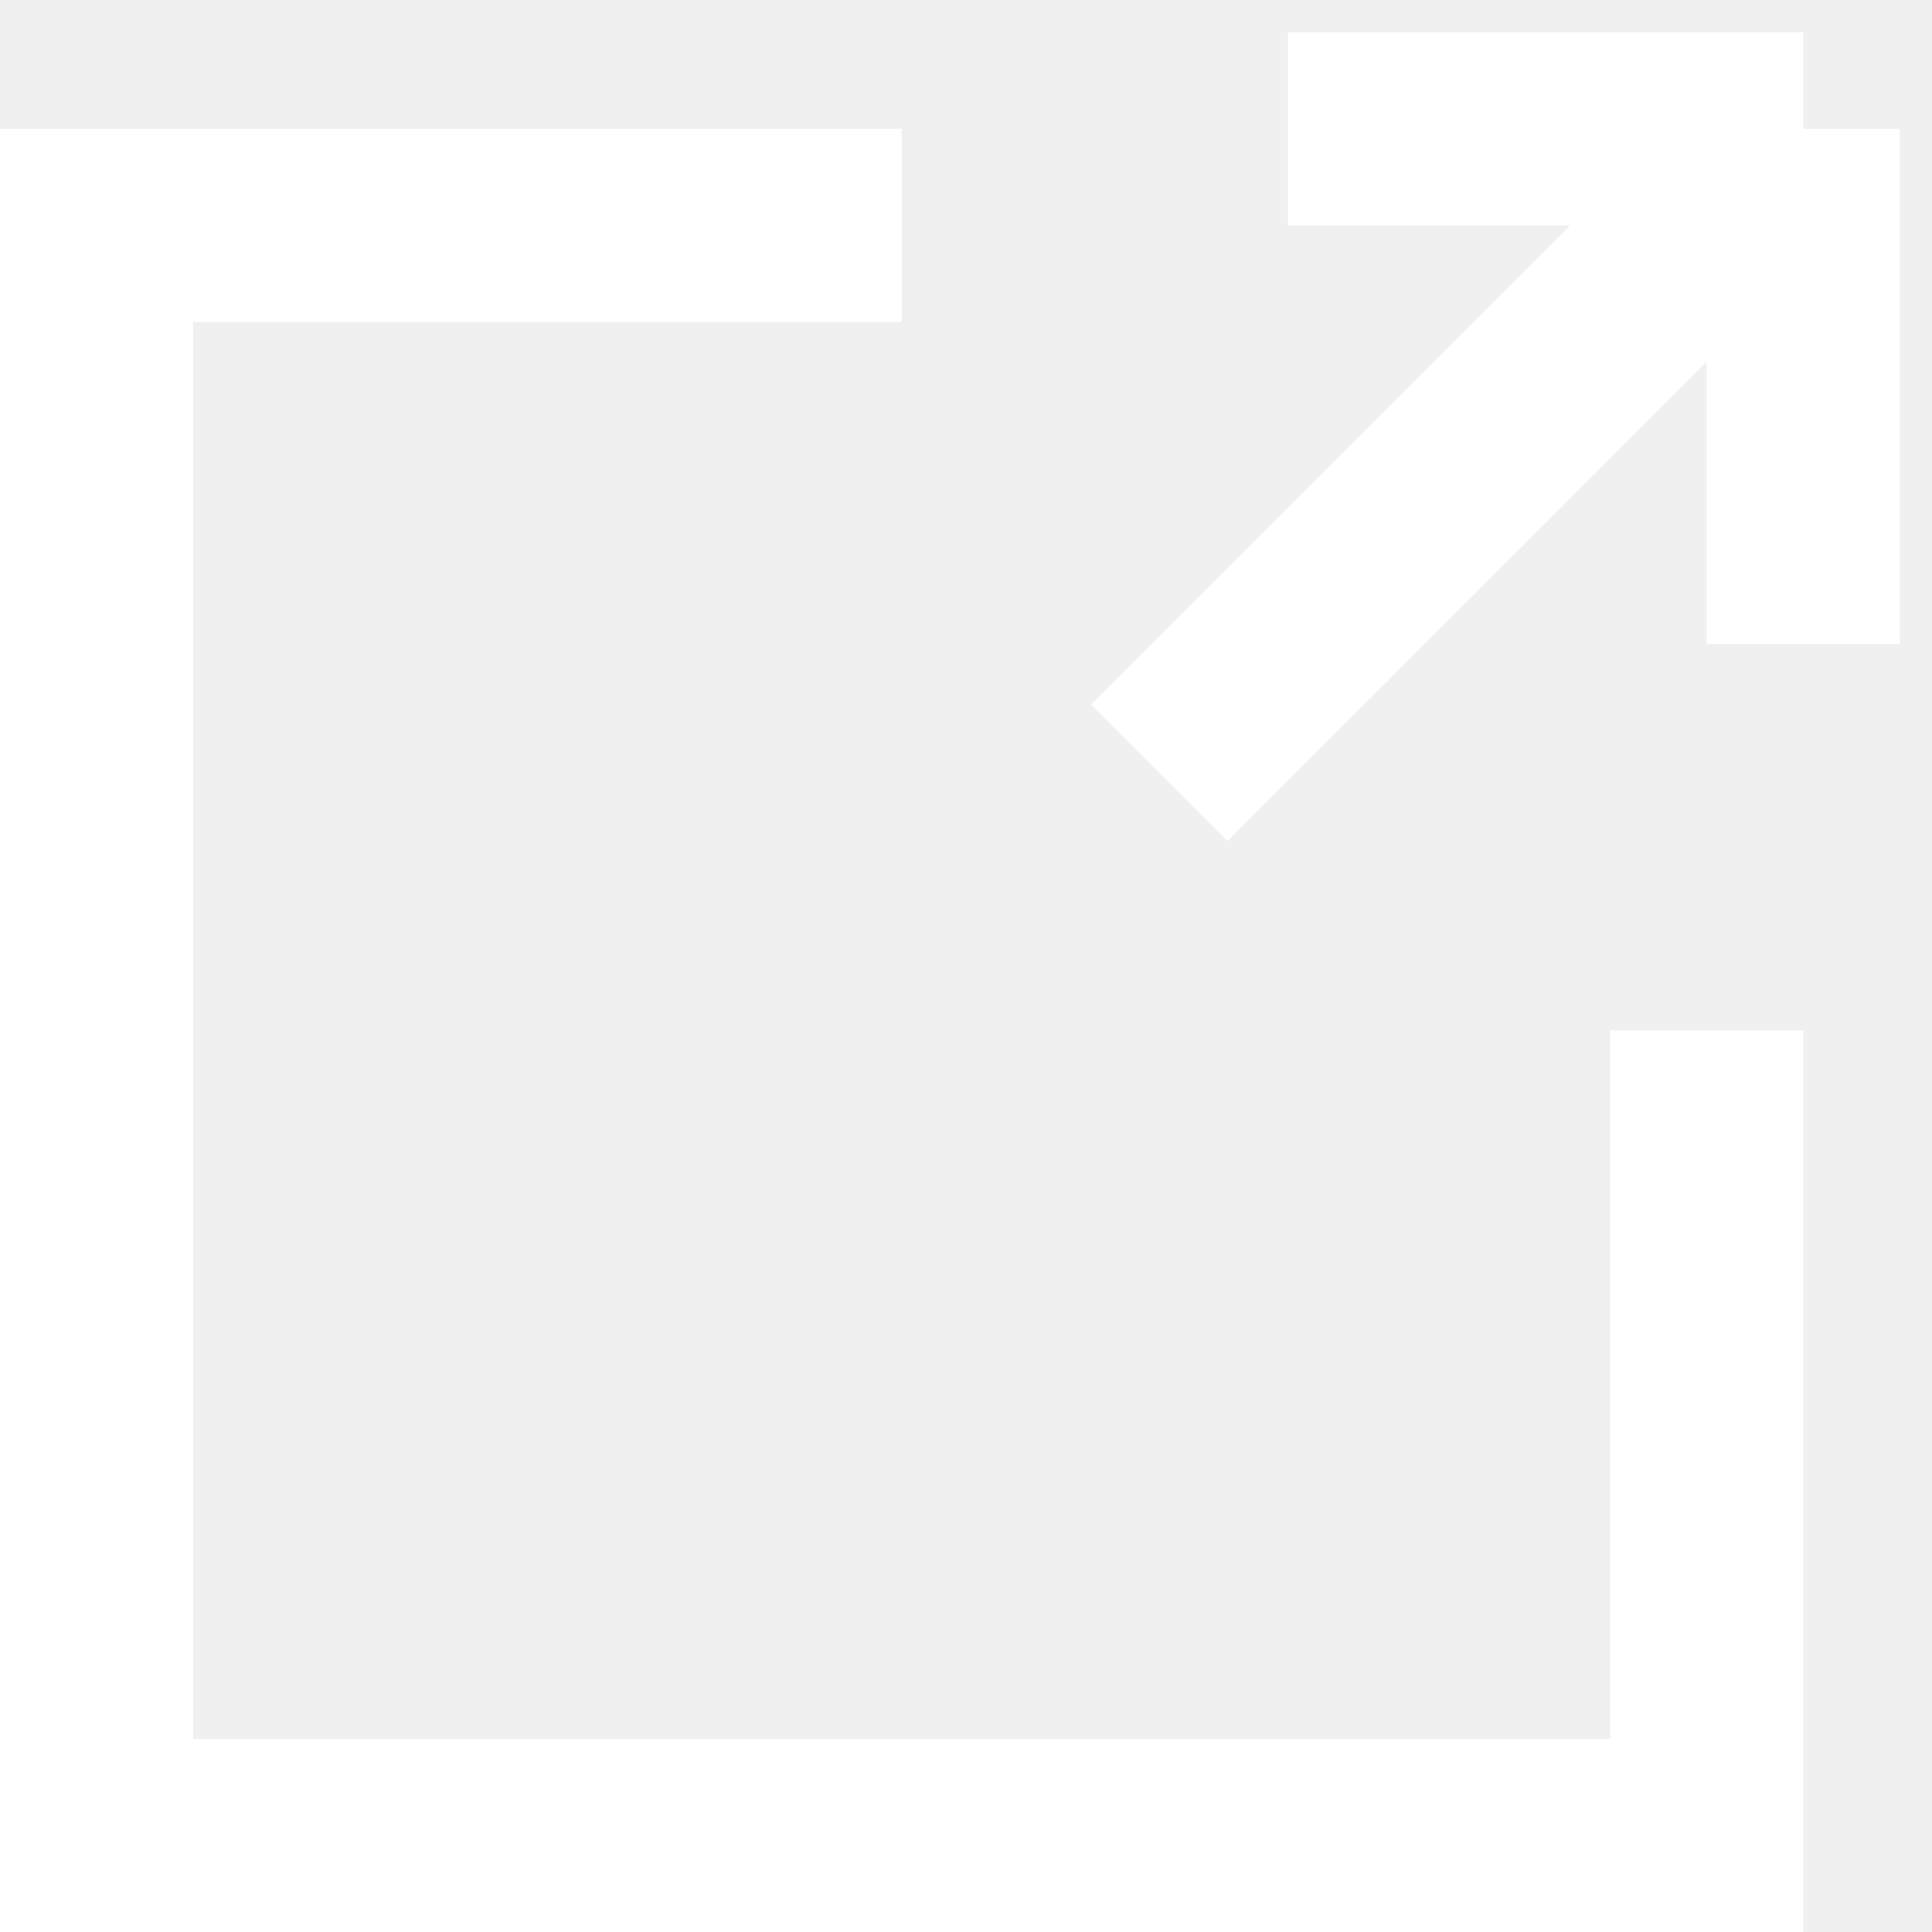
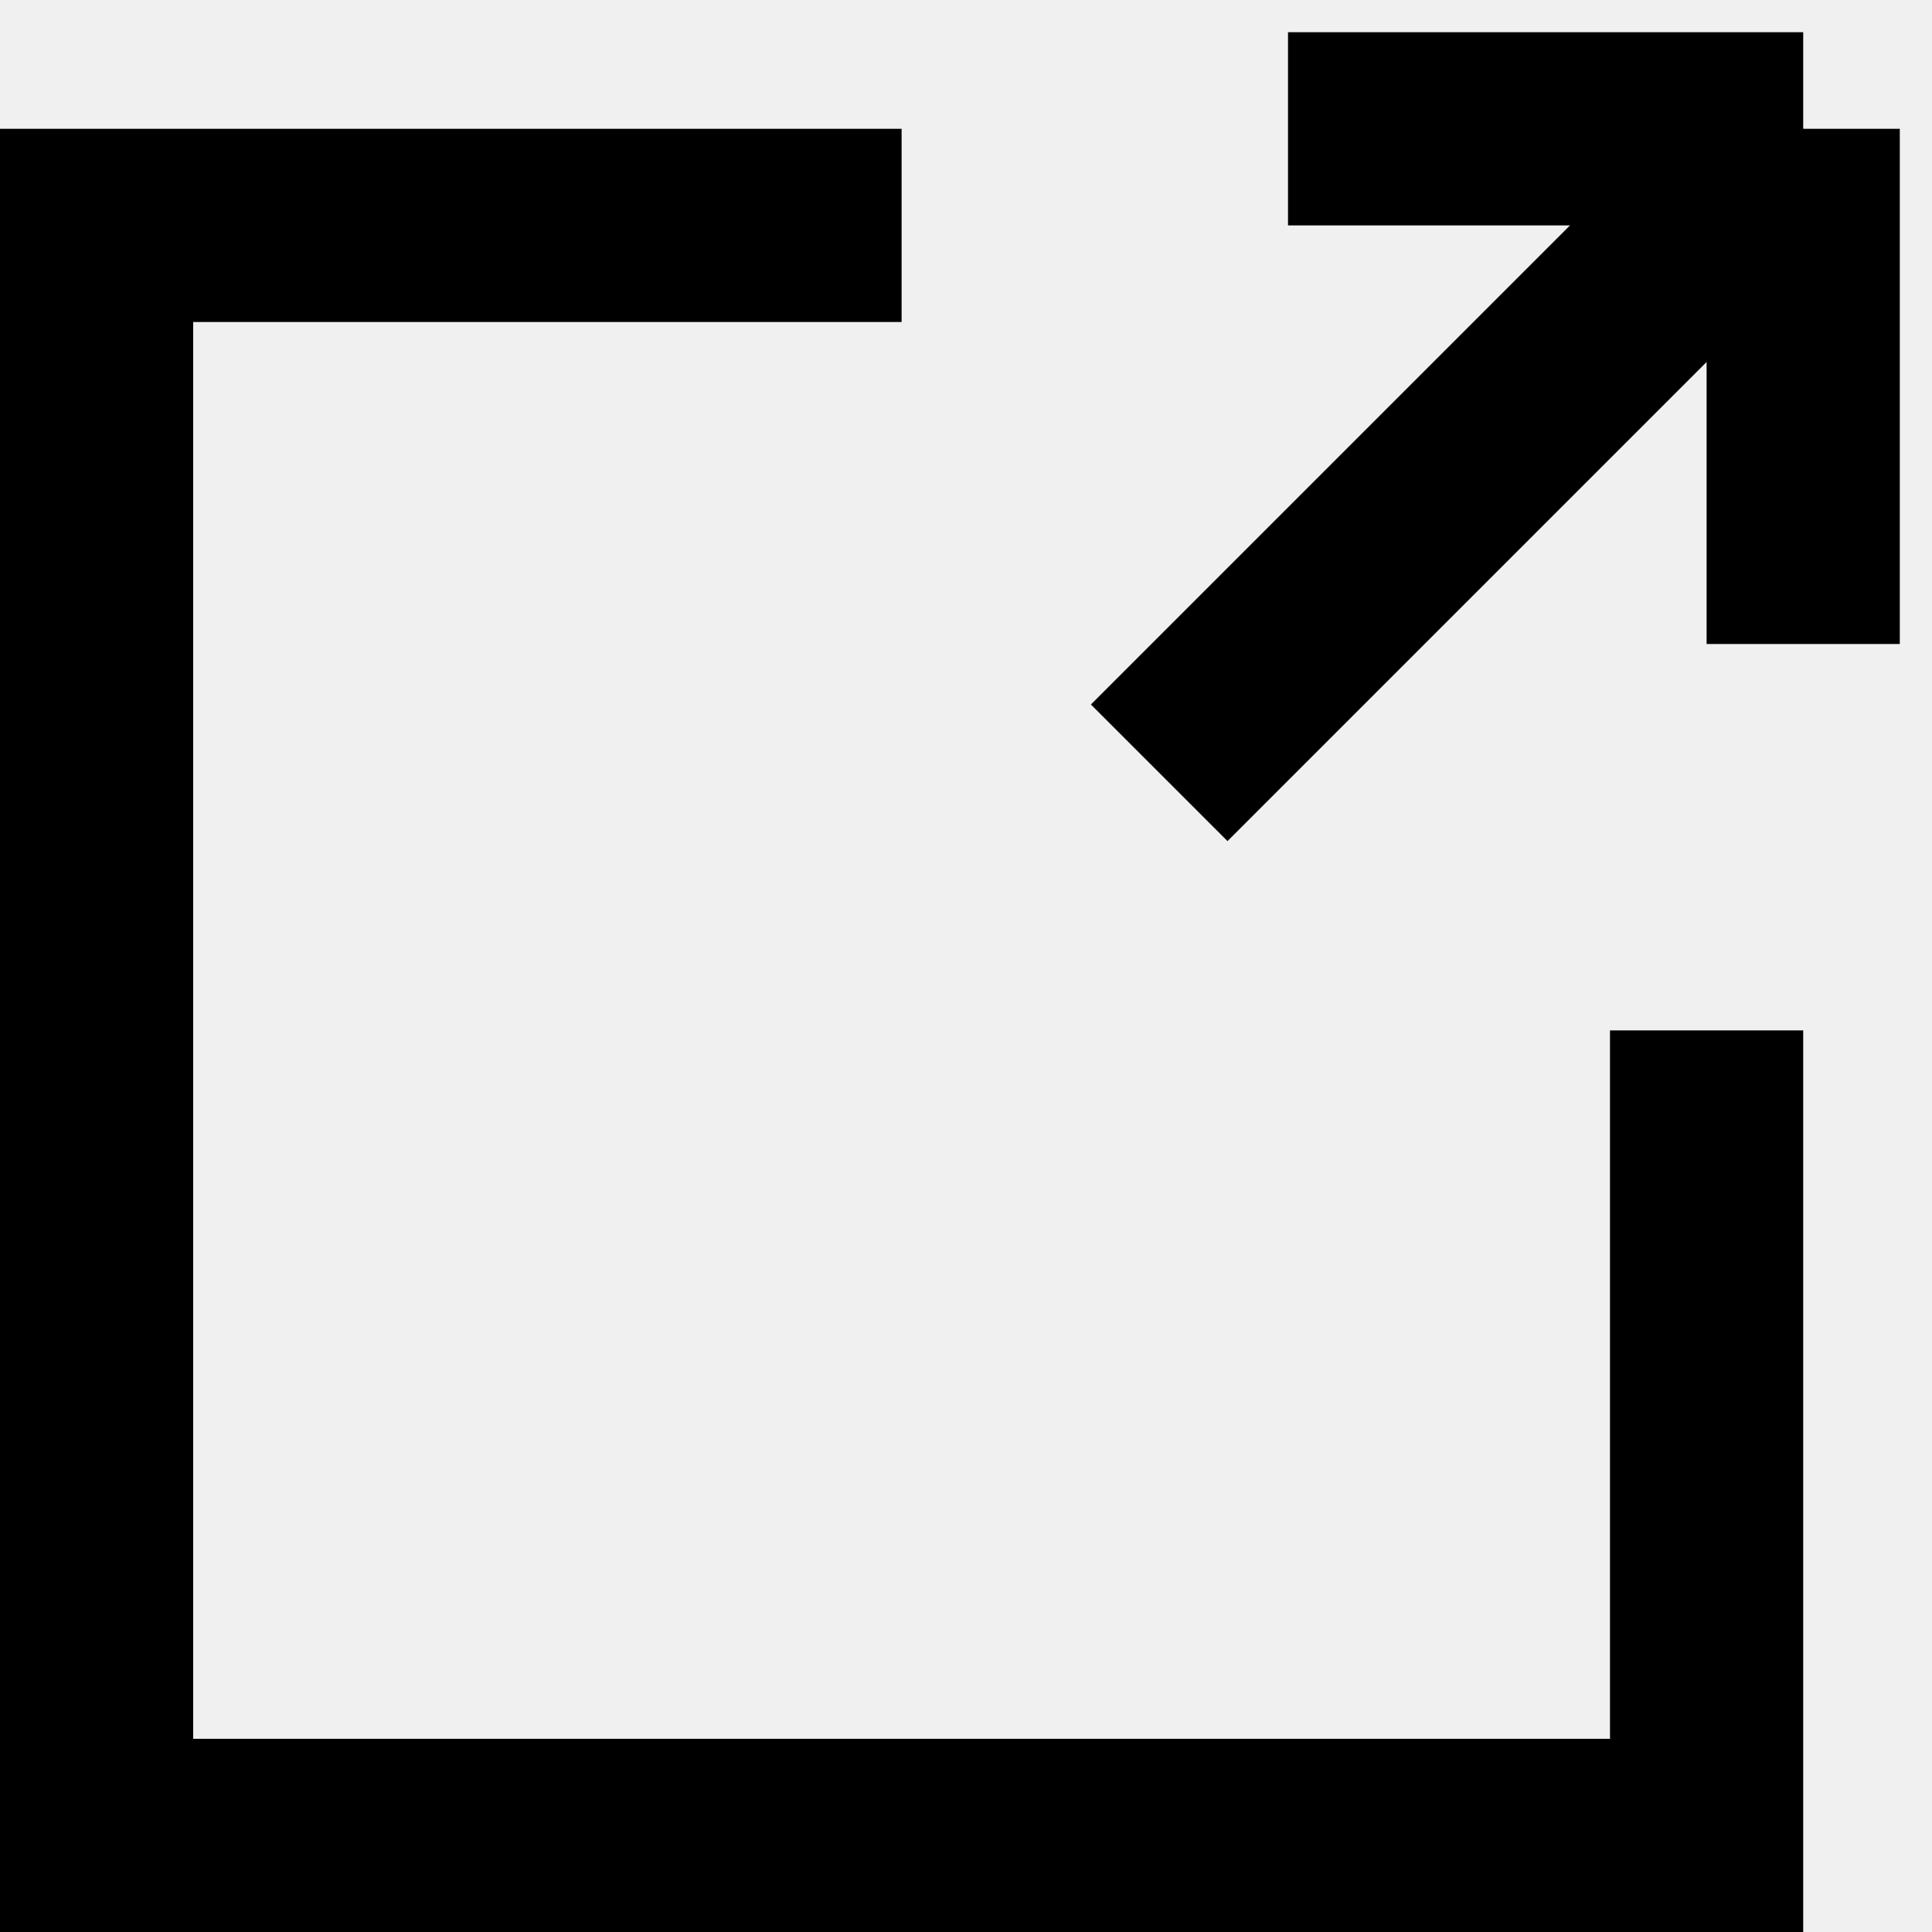
<svg xmlns="http://www.w3.org/2000/svg" width="15" height="15" viewBox="0 0 15 15" fill="none">
-   <path fill-rule="evenodd" clip-rule="evenodd" d="M7 2.5H1.5V13.5H12.5V8H14V13.5V15H12.5H1.5H0V13.5V2.5V1H1.5H7V2.5Z" fill="white" />
-   <path d="M14 1L9 6" stroke="white" stroke-width="1.5" />
-   <path d="M14 1L10 1" stroke="white" stroke-width="1.5" />
-   <path d="M14 1L14 5" stroke="white" stroke-width="1.5" />
+   <path fill-rule="evenodd" clip-rule="evenodd" d="M7 2.5H1.5V13.5H12.5V8H14V13.5V15H12.5H1.5H0V13.5V2.5V1H1.5H7V2.5Z" fill="currentColor" />
+   <path d="M14 1L9 6" stroke="currentColor" stroke-width="1.5" />
+   <path d="M14 1L10 1" stroke="currentColor" stroke-width="1.5" />
+   <path d="M14 1L14 5" stroke="currentColor" stroke-width="1.5" />
</svg>
